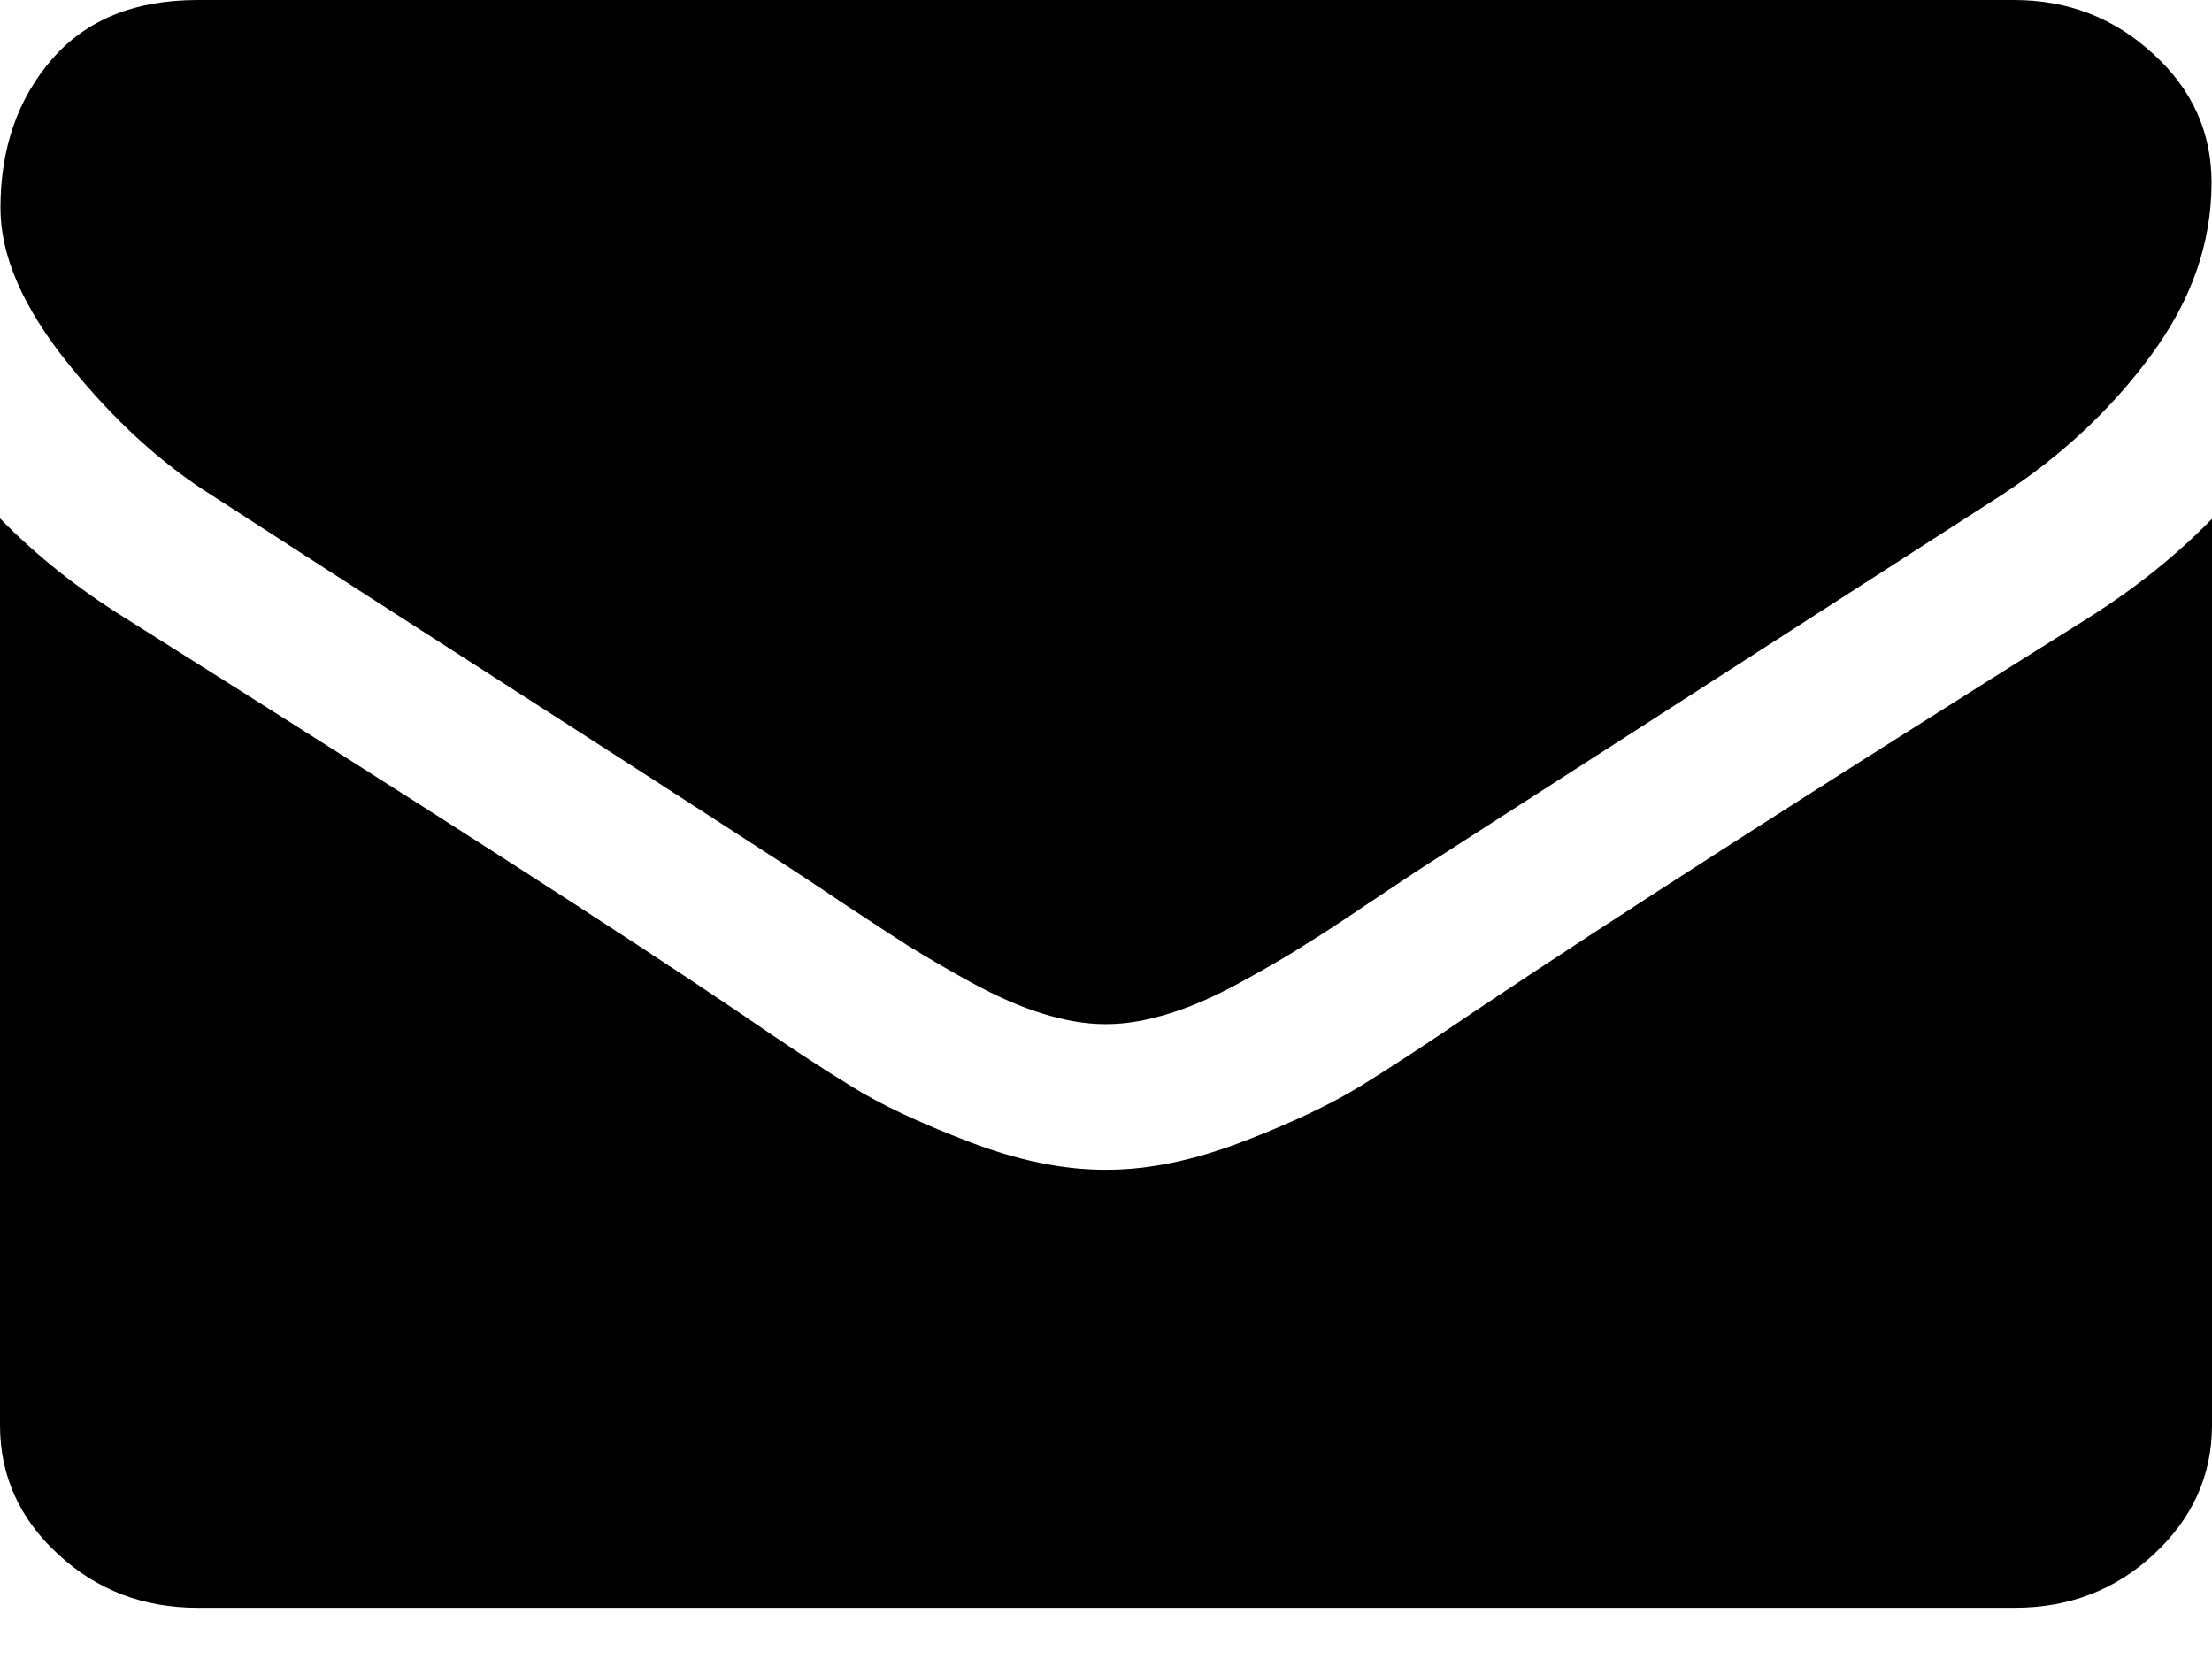
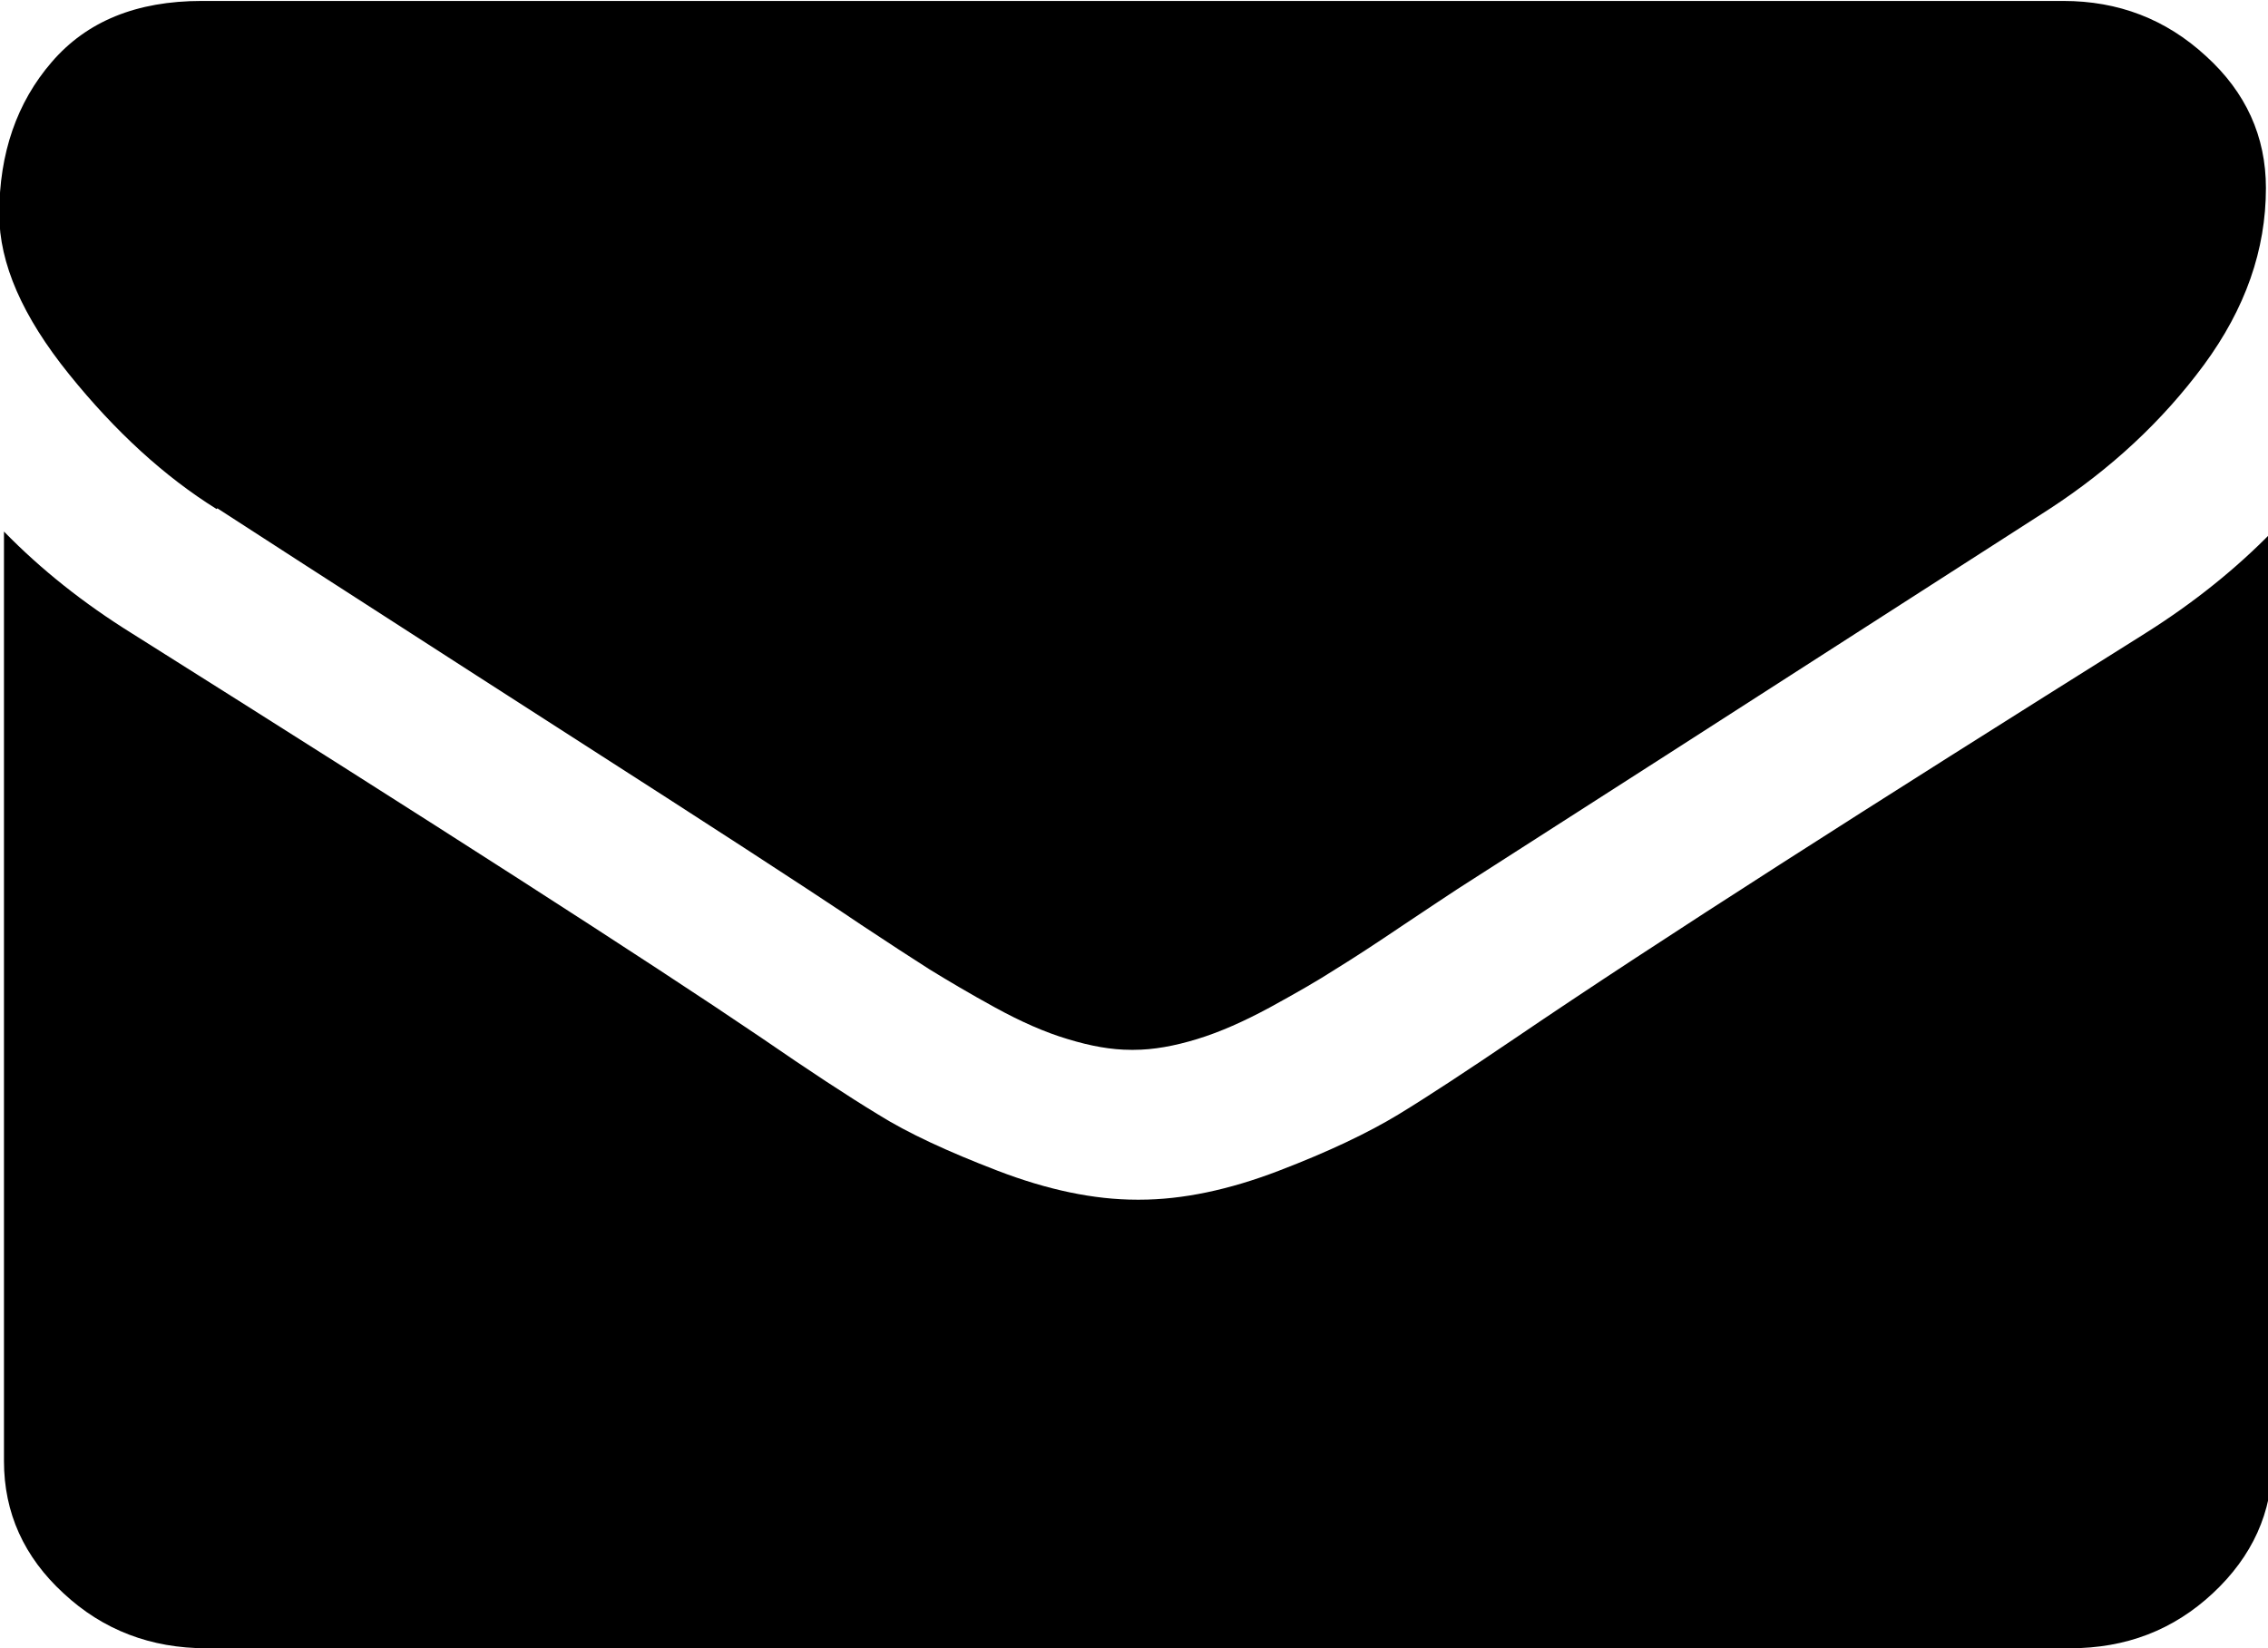
- <svg viewBox="0 0 40 30">
-   <path d="m 3.842,8.964 c 0.509,0.328 2.027,1.313 4.572,2.947 2.545,1.633 4.49,2.889 5.844,3.768 0.148,0.099 0.468,0.304 0.952,0.632 0.484,0.32 0.887,0.583 1.207,0.788 0.32,0.197 0.706,0.427 1.157,0.673 0.451,0.246 0.878,0.435 1.281,0.558 0.402,0.123 0.772,0.189 1.116,0.189 h 0.025 0.025 c 0.345,0 0.714,-0.066 1.116,-0.189 0.402,-0.123 0.829,-0.312 1.281,-0.558 0.451,-0.246 0.837,-0.468 1.157,-0.673 0.32,-0.197 0.722,-0.46 1.207,-0.788 0.484,-0.32 0.796,-0.534 0.952,-0.632 1.371,-0.878 4.851,-3.119 10.441,-6.714 1.084,-0.706 1.995,-1.551 2.725,-2.545 0.731,-0.993 1.092,-2.027 1.092,-3.119 0,-0.911 -0.353,-1.691 -1.059,-2.331 C 38.226,0.32 37.389,0 36.42,0 H 3.579 c -1.149,0 -2.027,0.361 -2.643,1.075 -0.616,0.714 -0.928,1.609 -0.928,2.684 0,0.87 0.41,1.806 1.231,2.824 0.813,1.01 1.683,1.806 2.602,2.38 z M 37.767,11.172 c -4.876,3.054 -8.586,5.434 -11.114,7.125 -0.845,0.575 -1.535,1.026 -2.069,1.354 -0.525,0.32 -1.231,0.657 -2.11,0.993 -0.878,0.337 -1.699,0.509 -2.454,0.509 h -0.025 -0.025 c -0.755,0 -1.576,-0.172 -2.454,-0.509 C 16.638,20.307 15.932,19.979 15.407,19.651 14.882,19.331 14.192,18.879 13.347,18.296 11.336,16.934 7.642,14.562 2.257,11.172 1.412,10.646 0.657,10.047 0,9.374 V 25.774 c 0,0.911 0.353,1.691 1.051,2.331 C 1.748,28.754 2.594,29.074 3.571,29.074 H 36.429 c 0.985,0 1.822,-0.32 2.52,-0.969 0.698,-0.648 1.051,-1.428 1.051,-2.331 V 9.382 c -0.64,0.657 -1.387,1.256 -2.233,1.789 z m 0,0" />
+ <svg xmlns="http://www.w3.org/2000/svg" width="12" height="8.72" version="1.1" viewBox="0 0 12 8.72">
+   <path d="m1.15 2.69c0.153 0.099 0.608 0.394 1.37 0.884 0.763 0.49 1.35 0.867 1.75 1.13 0.044 0.03 0.14 0.091 0.286 0.19 0.145 0.096 0.266 0.175 0.362 0.236 0.096 0.059 0.212 0.128 0.347 0.202 0.135 0.074 0.263 0.131 0.384 0.167 0.121 0.037 0.231 0.057 0.335 0.057h0.015c0.103 0 0.214-0.02 0.335-0.057 0.121-0.037 0.249-0.094 0.384-0.167 0.135-0.074 0.251-0.14 0.347-0.202 0.096-0.059 0.217-0.138 0.362-0.236 0.145-0.096 0.239-0.16 0.286-0.19 0.411-0.263 1.46-0.936 3.13-2.01 0.325-0.212 0.598-0.465 0.818-0.763 0.219-0.298 0.328-0.608 0.328-0.936 0-0.273-0.106-0.507-0.318-0.699-0.212-0.195-0.463-0.291-0.754-0.291h-9.85c-0.345 0-0.608 0.108-0.793 0.323-0.185 0.214-0.278 0.483-0.278 0.805 0 0.261 0.123 0.542 0.369 0.847 0.244 0.303 0.505 0.542 0.781 0.714zm10.2 0.662c-1.46 0.916-2.58 1.63-3.33 2.14-0.254 0.172-0.46 0.308-0.621 0.406-0.158 0.096-0.369 0.197-0.633 0.298-0.263 0.101-0.51 0.153-0.736 0.153h-0.015c-0.227 0-0.473-0.052-0.736-0.153-0.263-0.101-0.475-0.199-0.633-0.298-0.158-0.096-0.364-0.231-0.618-0.406-0.603-0.409-1.71-1.12-3.33-2.14-0.254-0.158-0.48-0.337-0.677-0.539v4.92c0 0.273 0.106 0.507 0.315 0.699 0.209 0.195 0.463 0.291 0.756 0.291h9.86c0.296 0 0.547-0.096 0.756-0.291 0.209-0.195 0.315-0.428 0.315-0.699v-4.92c-0.192 0.197-0.416 0.377-0.67 0.537z" stroke-width=".3" />
</svg>
